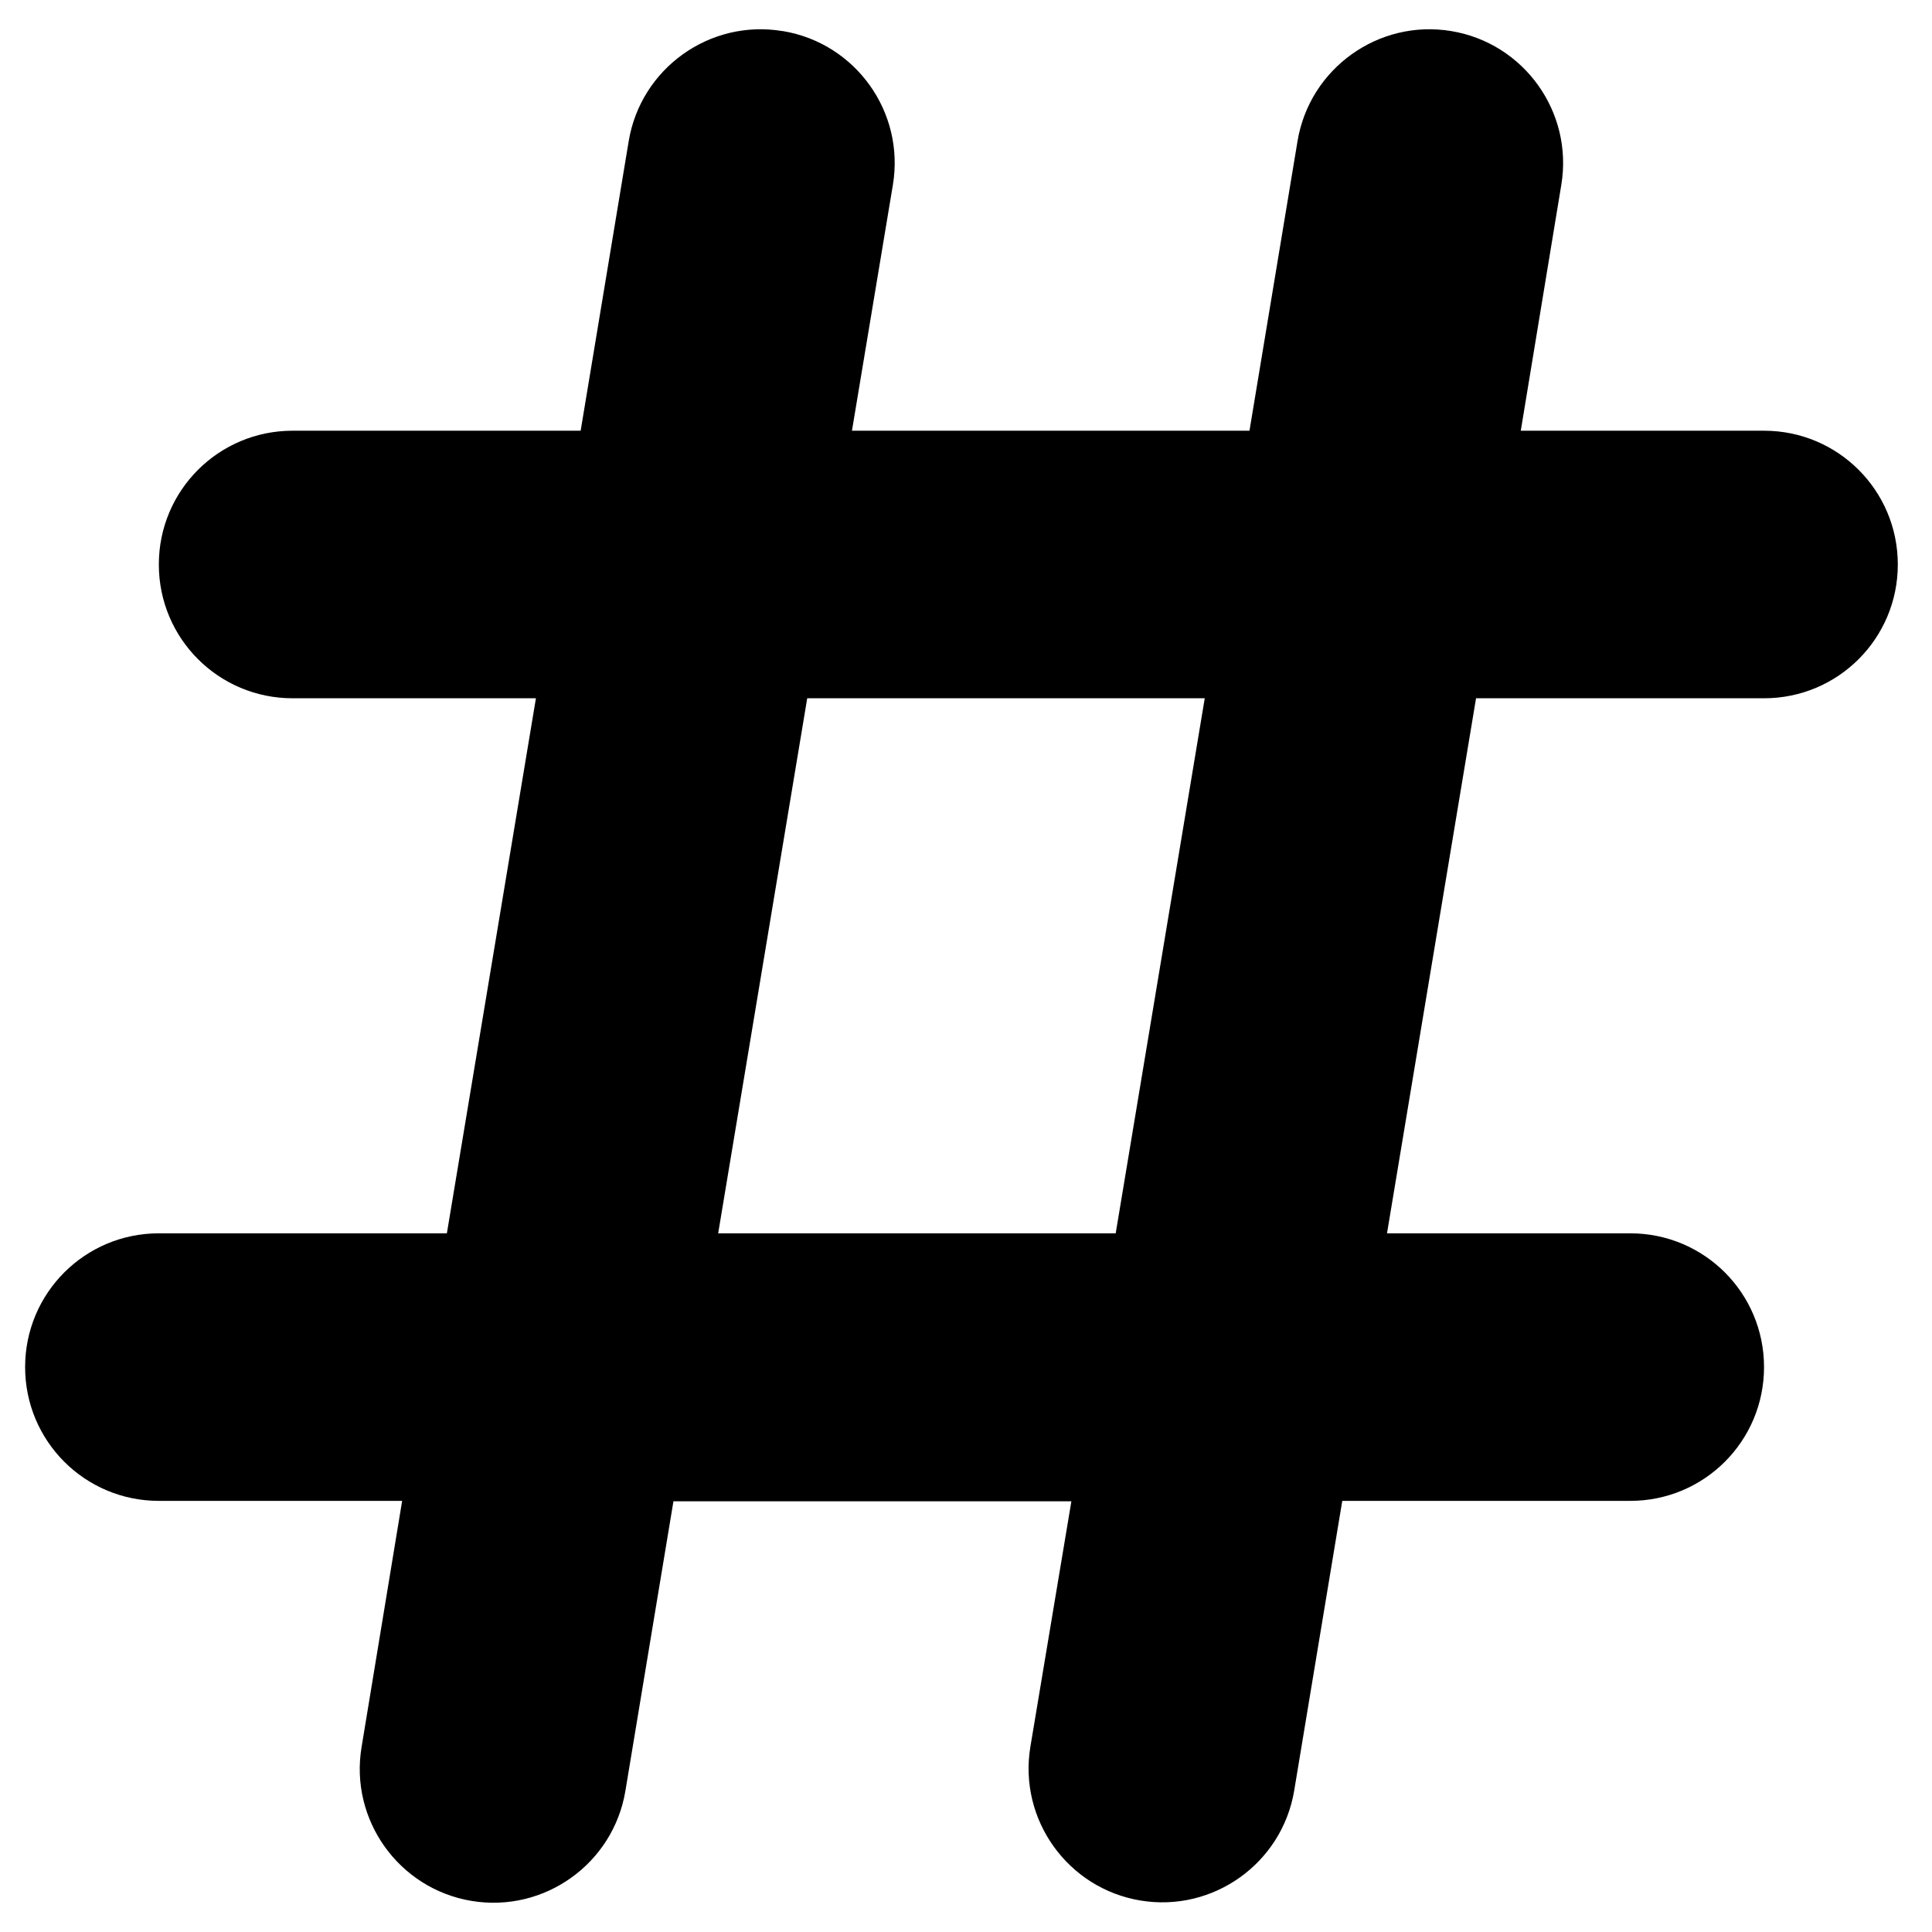
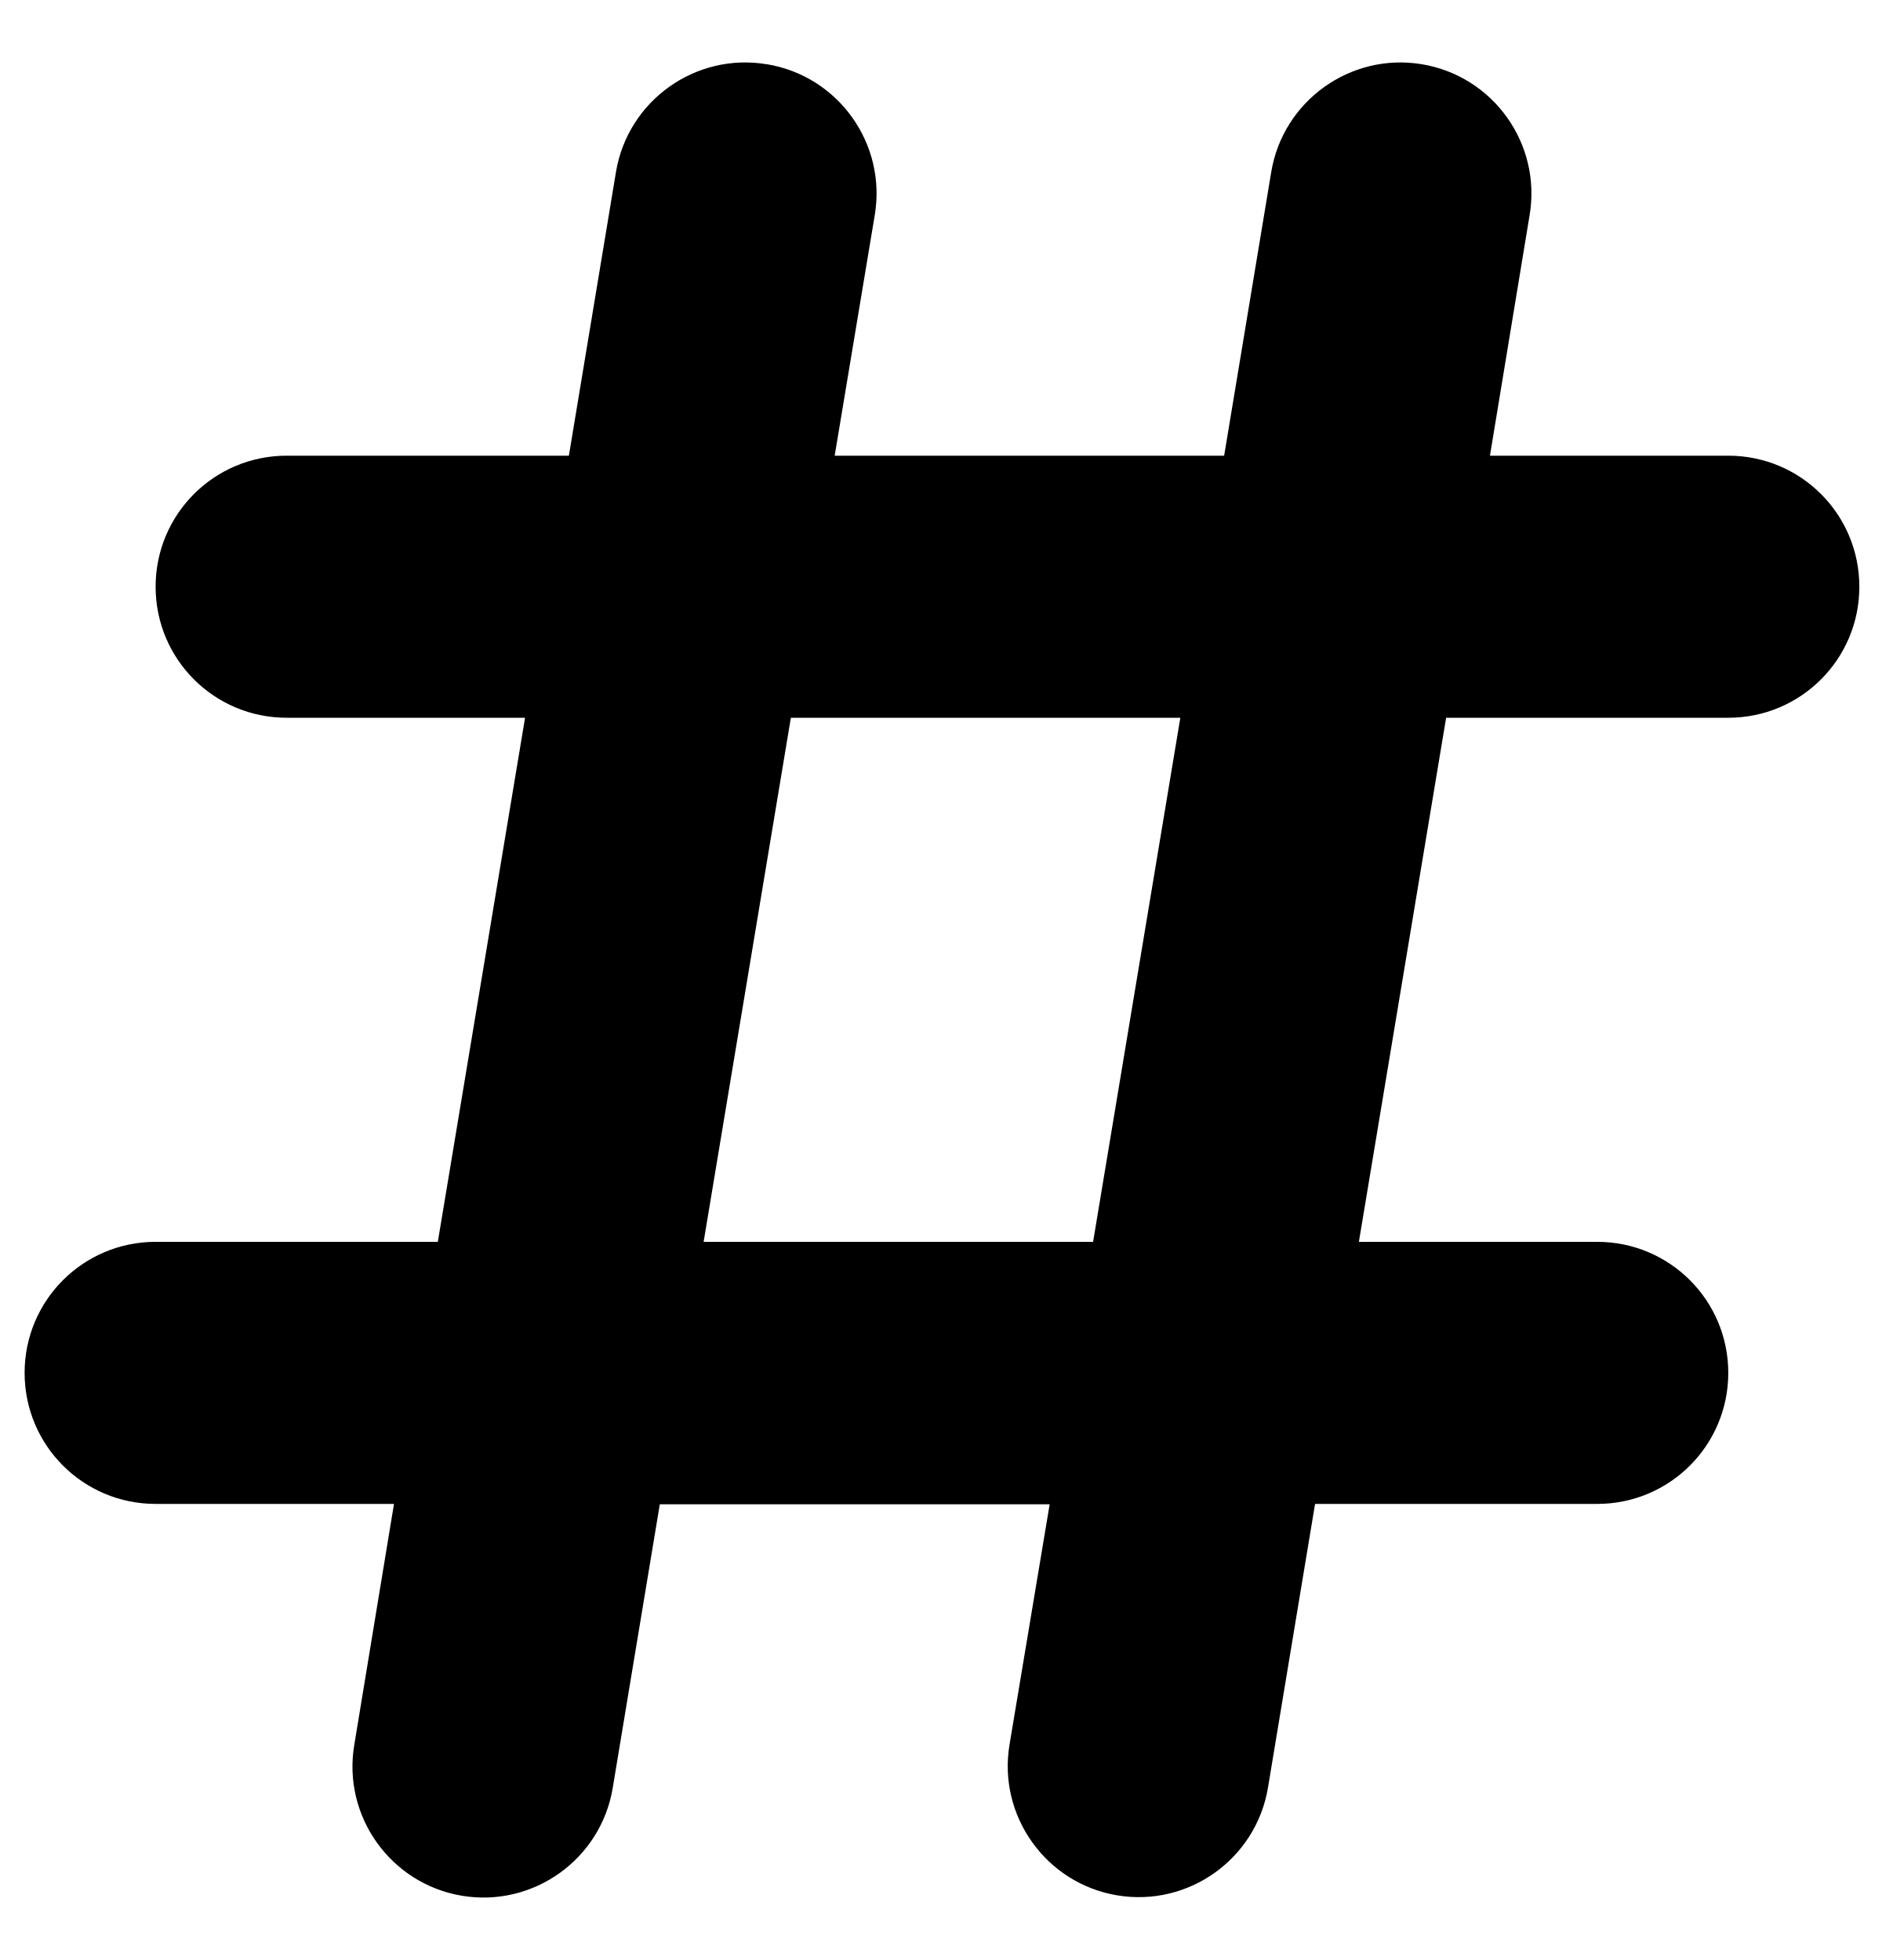
- <svg xmlns="http://www.w3.org/2000/svg" width="33" height="33" viewBox="0 0 33 33">
+ <svg xmlns="http://www.w3.org/2000/svg" width="28" height="29" viewBox="0 0 33 33">
  <path id="Vector" d="M13.373 0.531C14.616 0.738 15.458 1.916 15.251 3.159L14.552 7.357H21.342L22.163 2.409C22.37 1.167 23.548 0.324 24.79 0.531C26.033 0.738 26.875 1.916 26.668 3.159L25.976 7.357H30.131C31.395 7.357 32.416 8.378 32.416 9.642C32.416 10.906 31.395 11.927 30.131 11.927H25.212L23.691 21.066H27.846C29.11 21.066 30.131 22.087 30.131 23.351C30.131 24.615 29.11 25.636 27.846 25.636H22.927L22.106 30.584C21.899 31.826 20.721 32.669 19.478 32.462C18.236 32.255 17.393 31.076 17.6 29.834L18.3 25.643H11.503L10.682 30.591C10.475 31.833 9.297 32.676 8.054 32.469C6.812 32.262 5.969 31.084 6.176 29.841L6.869 25.636H2.713C1.45 25.636 0.429 24.615 0.429 23.351C0.429 22.087 1.45 21.066 2.713 21.066H7.633L9.154 11.927H4.998C3.734 11.927 2.713 10.906 2.713 9.642C2.713 8.378 3.734 7.357 4.998 7.357H9.918L10.739 2.409C10.946 1.167 12.124 0.324 13.366 0.531H13.373ZM13.788 11.927L12.267 21.066H19.057L20.578 11.927H13.788Z" />
</svg>
